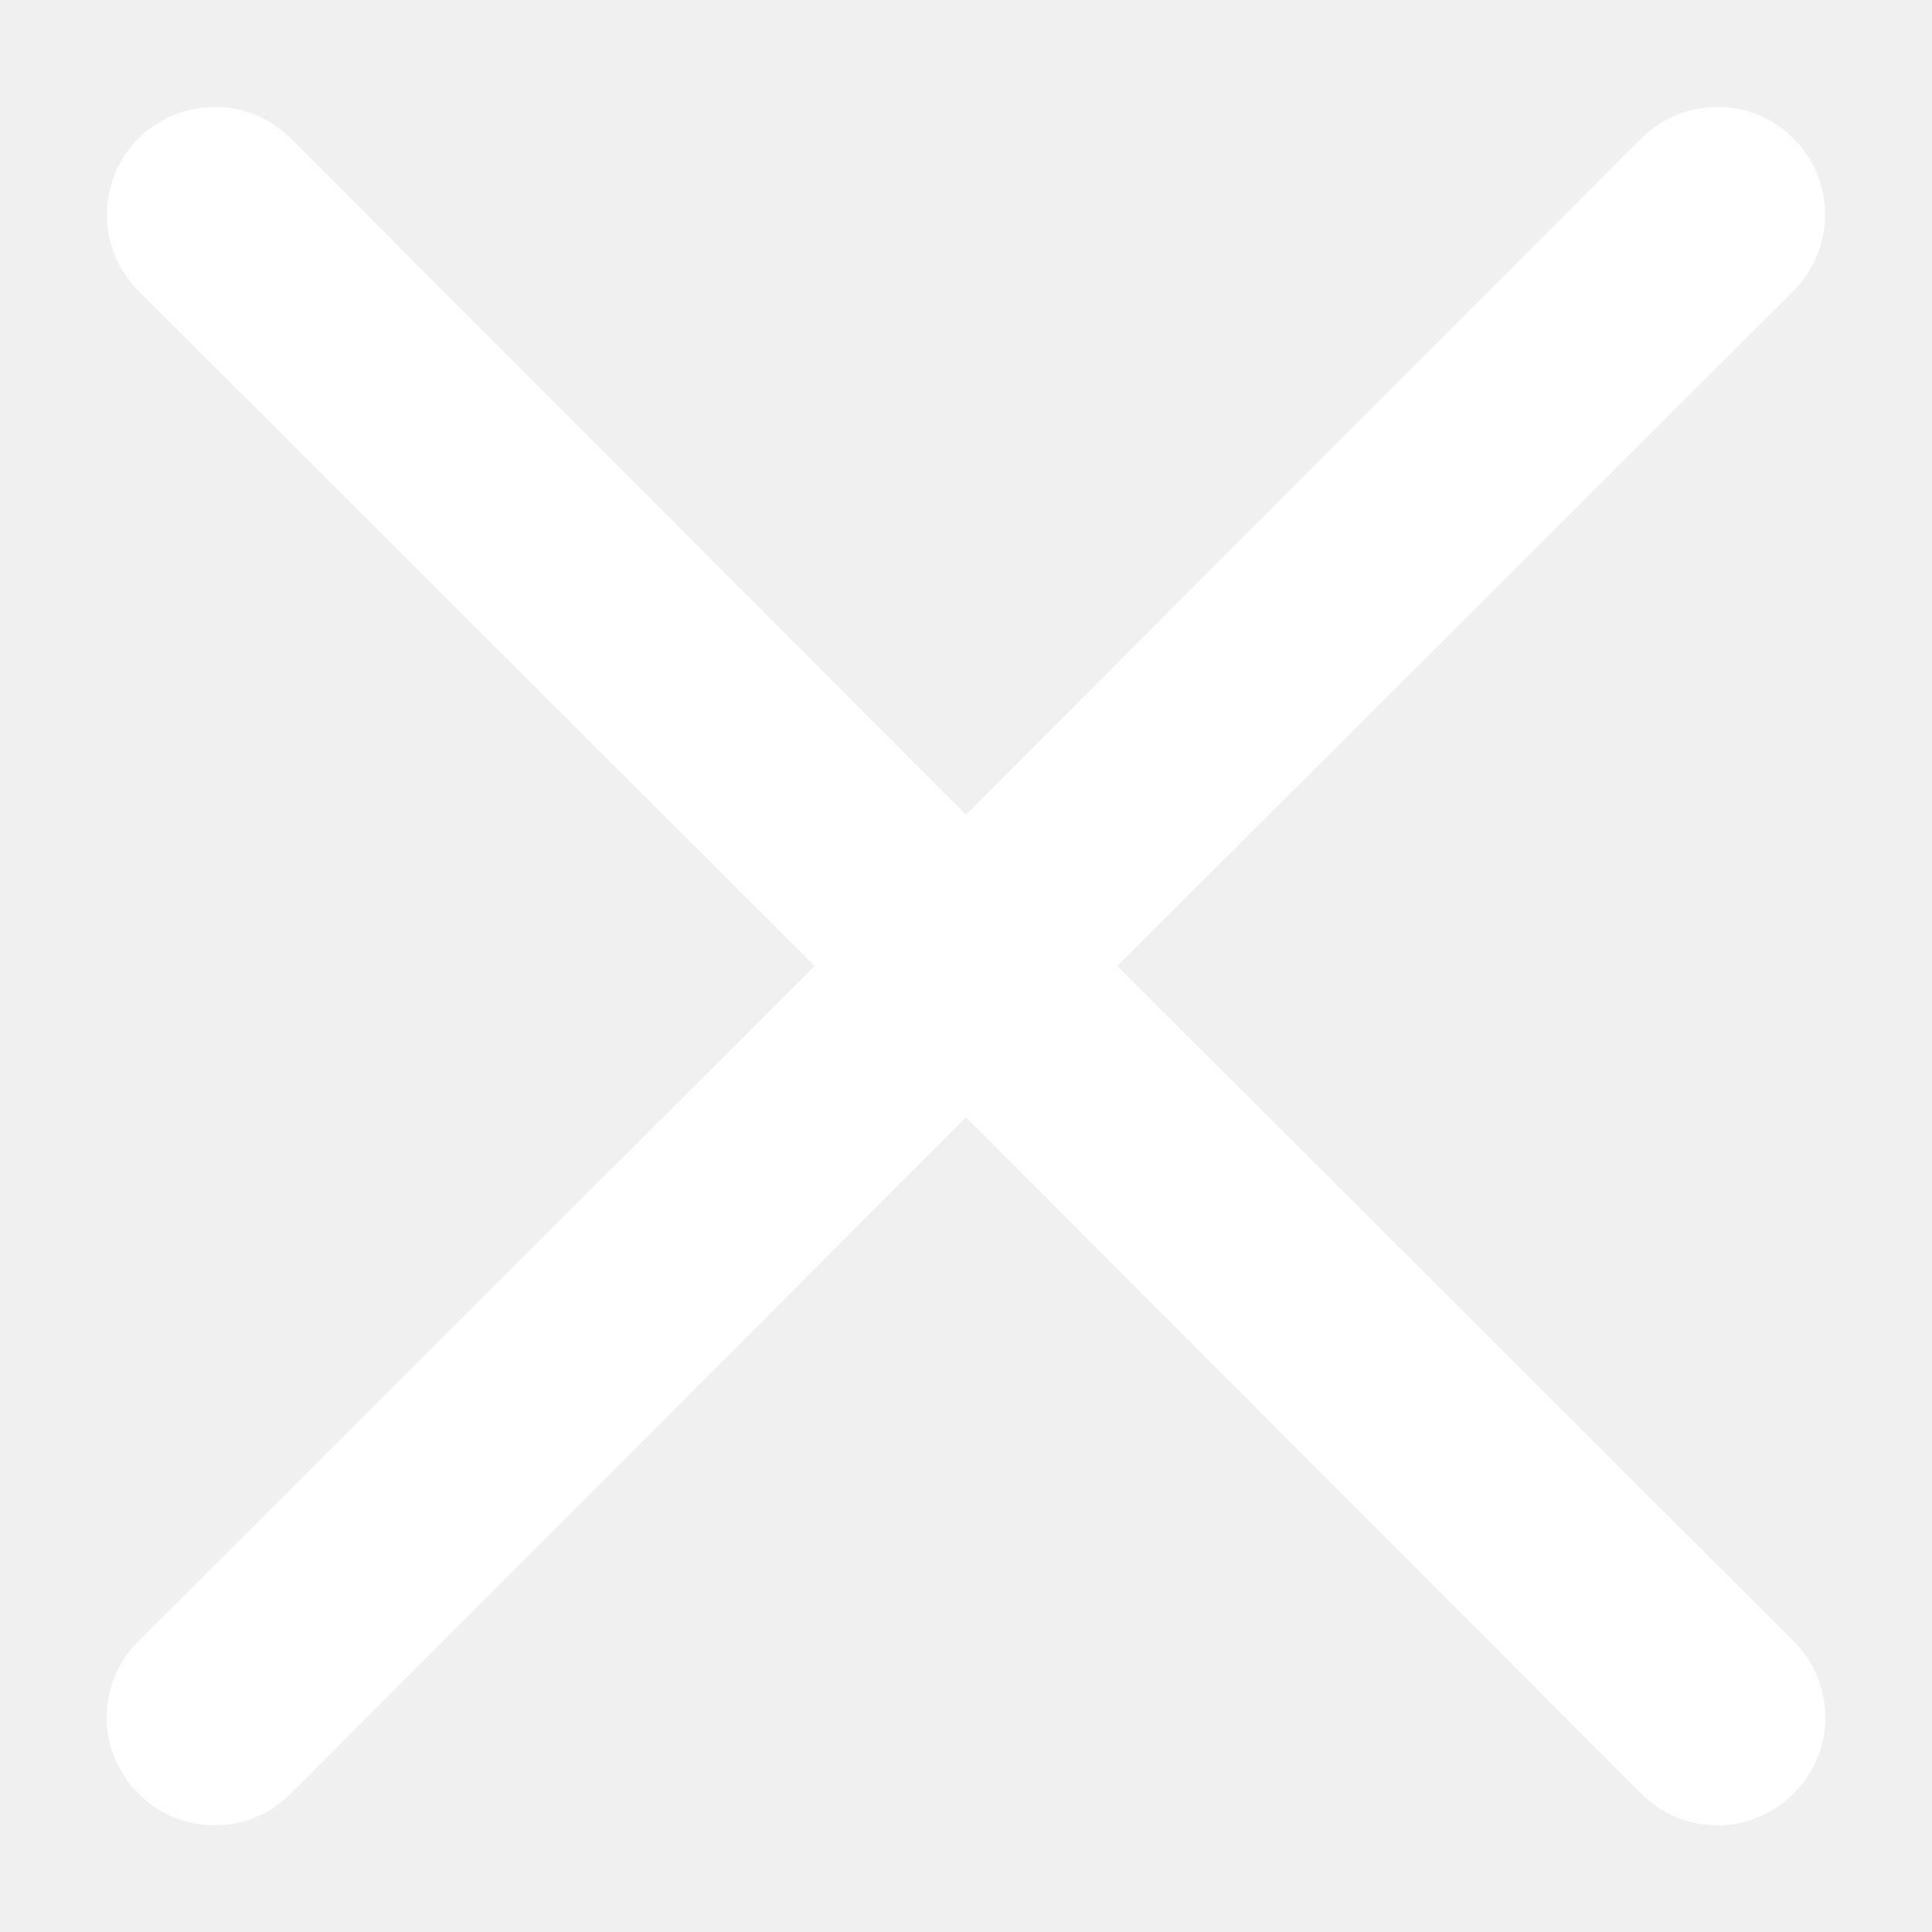
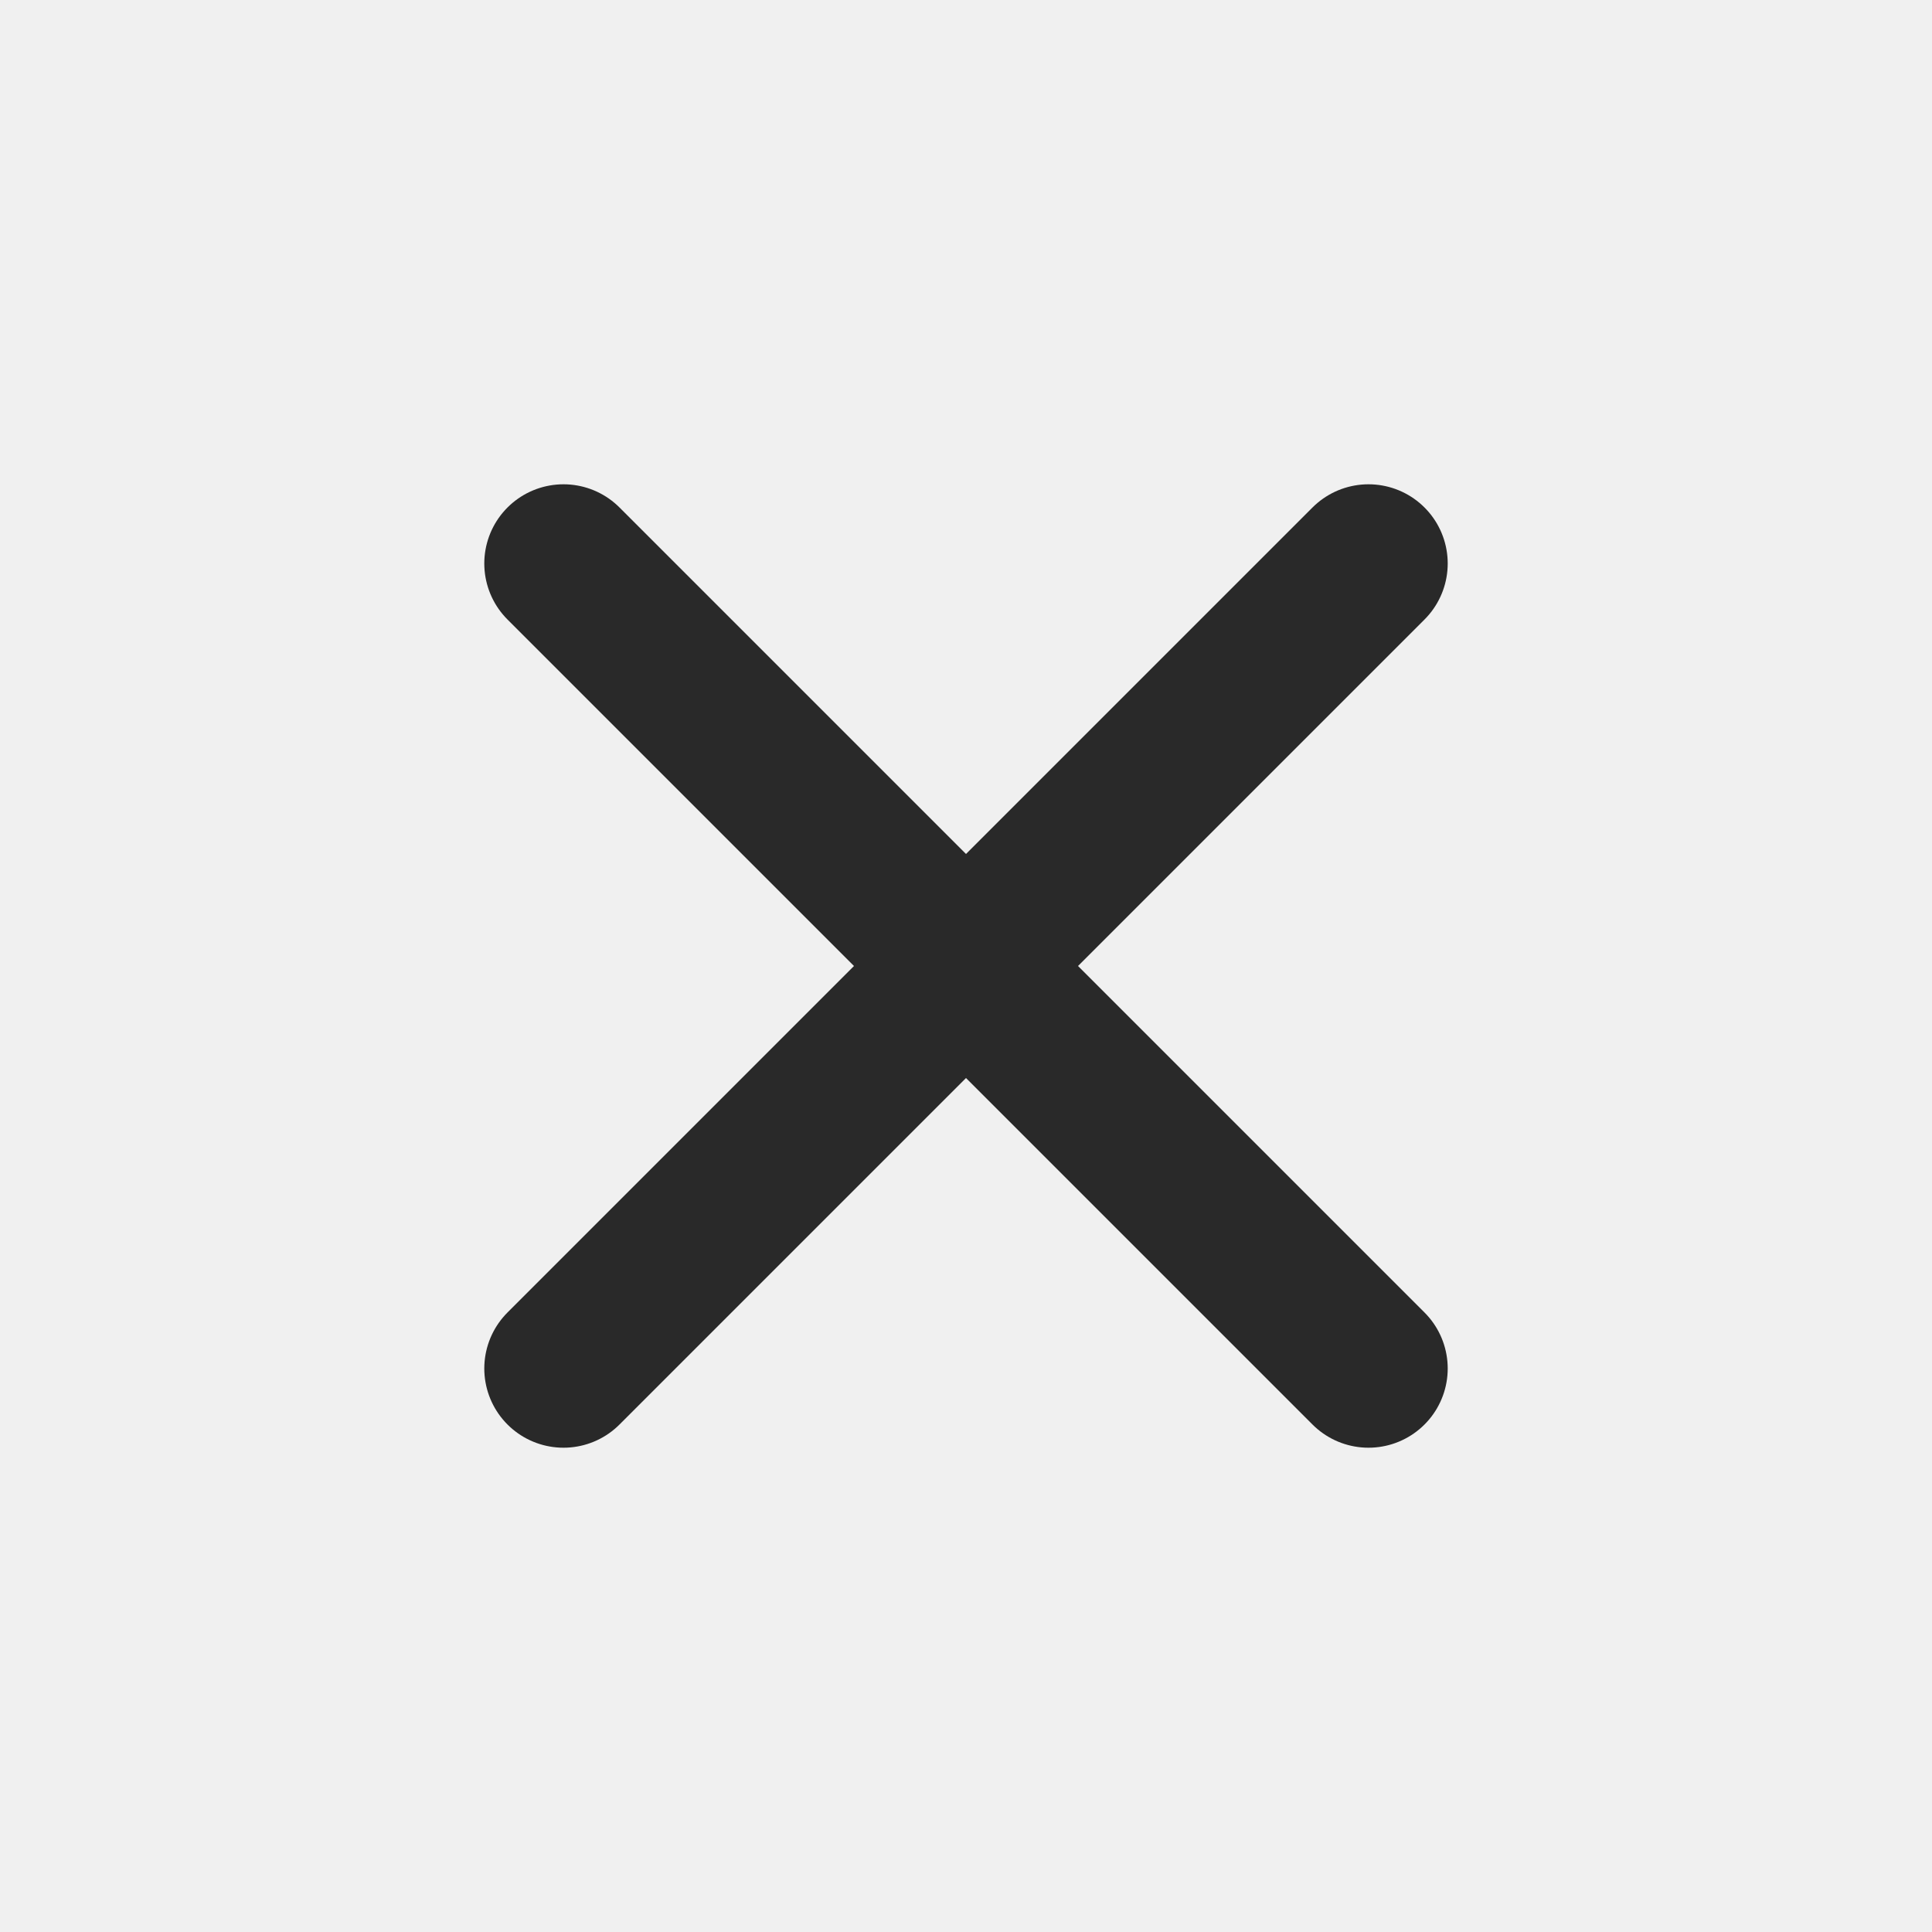
- <svg xmlns="http://www.w3.org/2000/svg" width="18" height="18" viewBox="0 0 18 18" fill="#FFF">
-   <path d="M10.41 9L16.71 2.71C16.898 2.522 17.004 2.266 17.004 2C17.004 1.734 16.898 1.478 16.71 1.29C16.522 1.102 16.266 0.996 16 0.996C15.734 0.996 15.478 1.102 15.29 1.29L9 7.59L2.71 1.29C2.522 1.102 2.266 0.996 2 0.996C1.734 0.996 1.478 1.102 1.29 1.29C1.102 1.478 0.996 1.734 0.996 2C0.996 2.266 1.102 2.522 1.29 2.71L7.59 9L1.29 15.29C1.196 15.383 1.122 15.494 1.071 15.615C1.02 15.737 0.994 15.868 0.994 16C0.994 16.132 1.02 16.263 1.071 16.385C1.122 16.506 1.196 16.617 1.29 16.71C1.383 16.804 1.494 16.878 1.615 16.929C1.737 16.98 1.868 17.006 2 17.006C2.132 17.006 2.263 16.98 2.385 16.929C2.506 16.878 2.617 16.804 2.71 16.71L9 10.41L15.29 16.71C15.383 16.804 15.493 16.878 15.615 16.929C15.737 16.98 15.868 17.006 16 17.006C16.132 17.006 16.263 16.98 16.384 16.929C16.506 16.878 16.617 16.804 16.71 16.71C16.804 16.617 16.878 16.506 16.929 16.385C16.98 16.263 17.006 16.132 17.006 16C17.006 15.868 16.98 15.737 16.929 15.615C16.878 15.494 16.804 15.383 16.71 15.29L10.41 9Z" fill="#FFFFFF" />
+ <svg xmlns="http://www.w3.org/2000/svg" width="235px" height="235px" viewBox="0 0 24.00 24.00" fill="none">
+   <g id="SVGRepo_bgCarrier" stroke-width="0" />
+   <g id="SVGRepo_tracerCarrier" stroke-linecap="round" stroke-linejoin="round" />
+   <g id="SVGRepo_iconCarrier">
+     <g clip-path="url(#clip0_429_11083)">
+       <path d="M7 7L17 17M7 17L17 7" stroke="#292929" stroke-width="1.968" stroke-linecap="round" stroke-linejoin="round" />
+     </g>
+     <defs>
+       <clipPath id="clip0_429_11083">
+         <rect width="24" height="24" fill="white" />
+       </clipPath>
+     </defs>
+   </g>
</svg>
